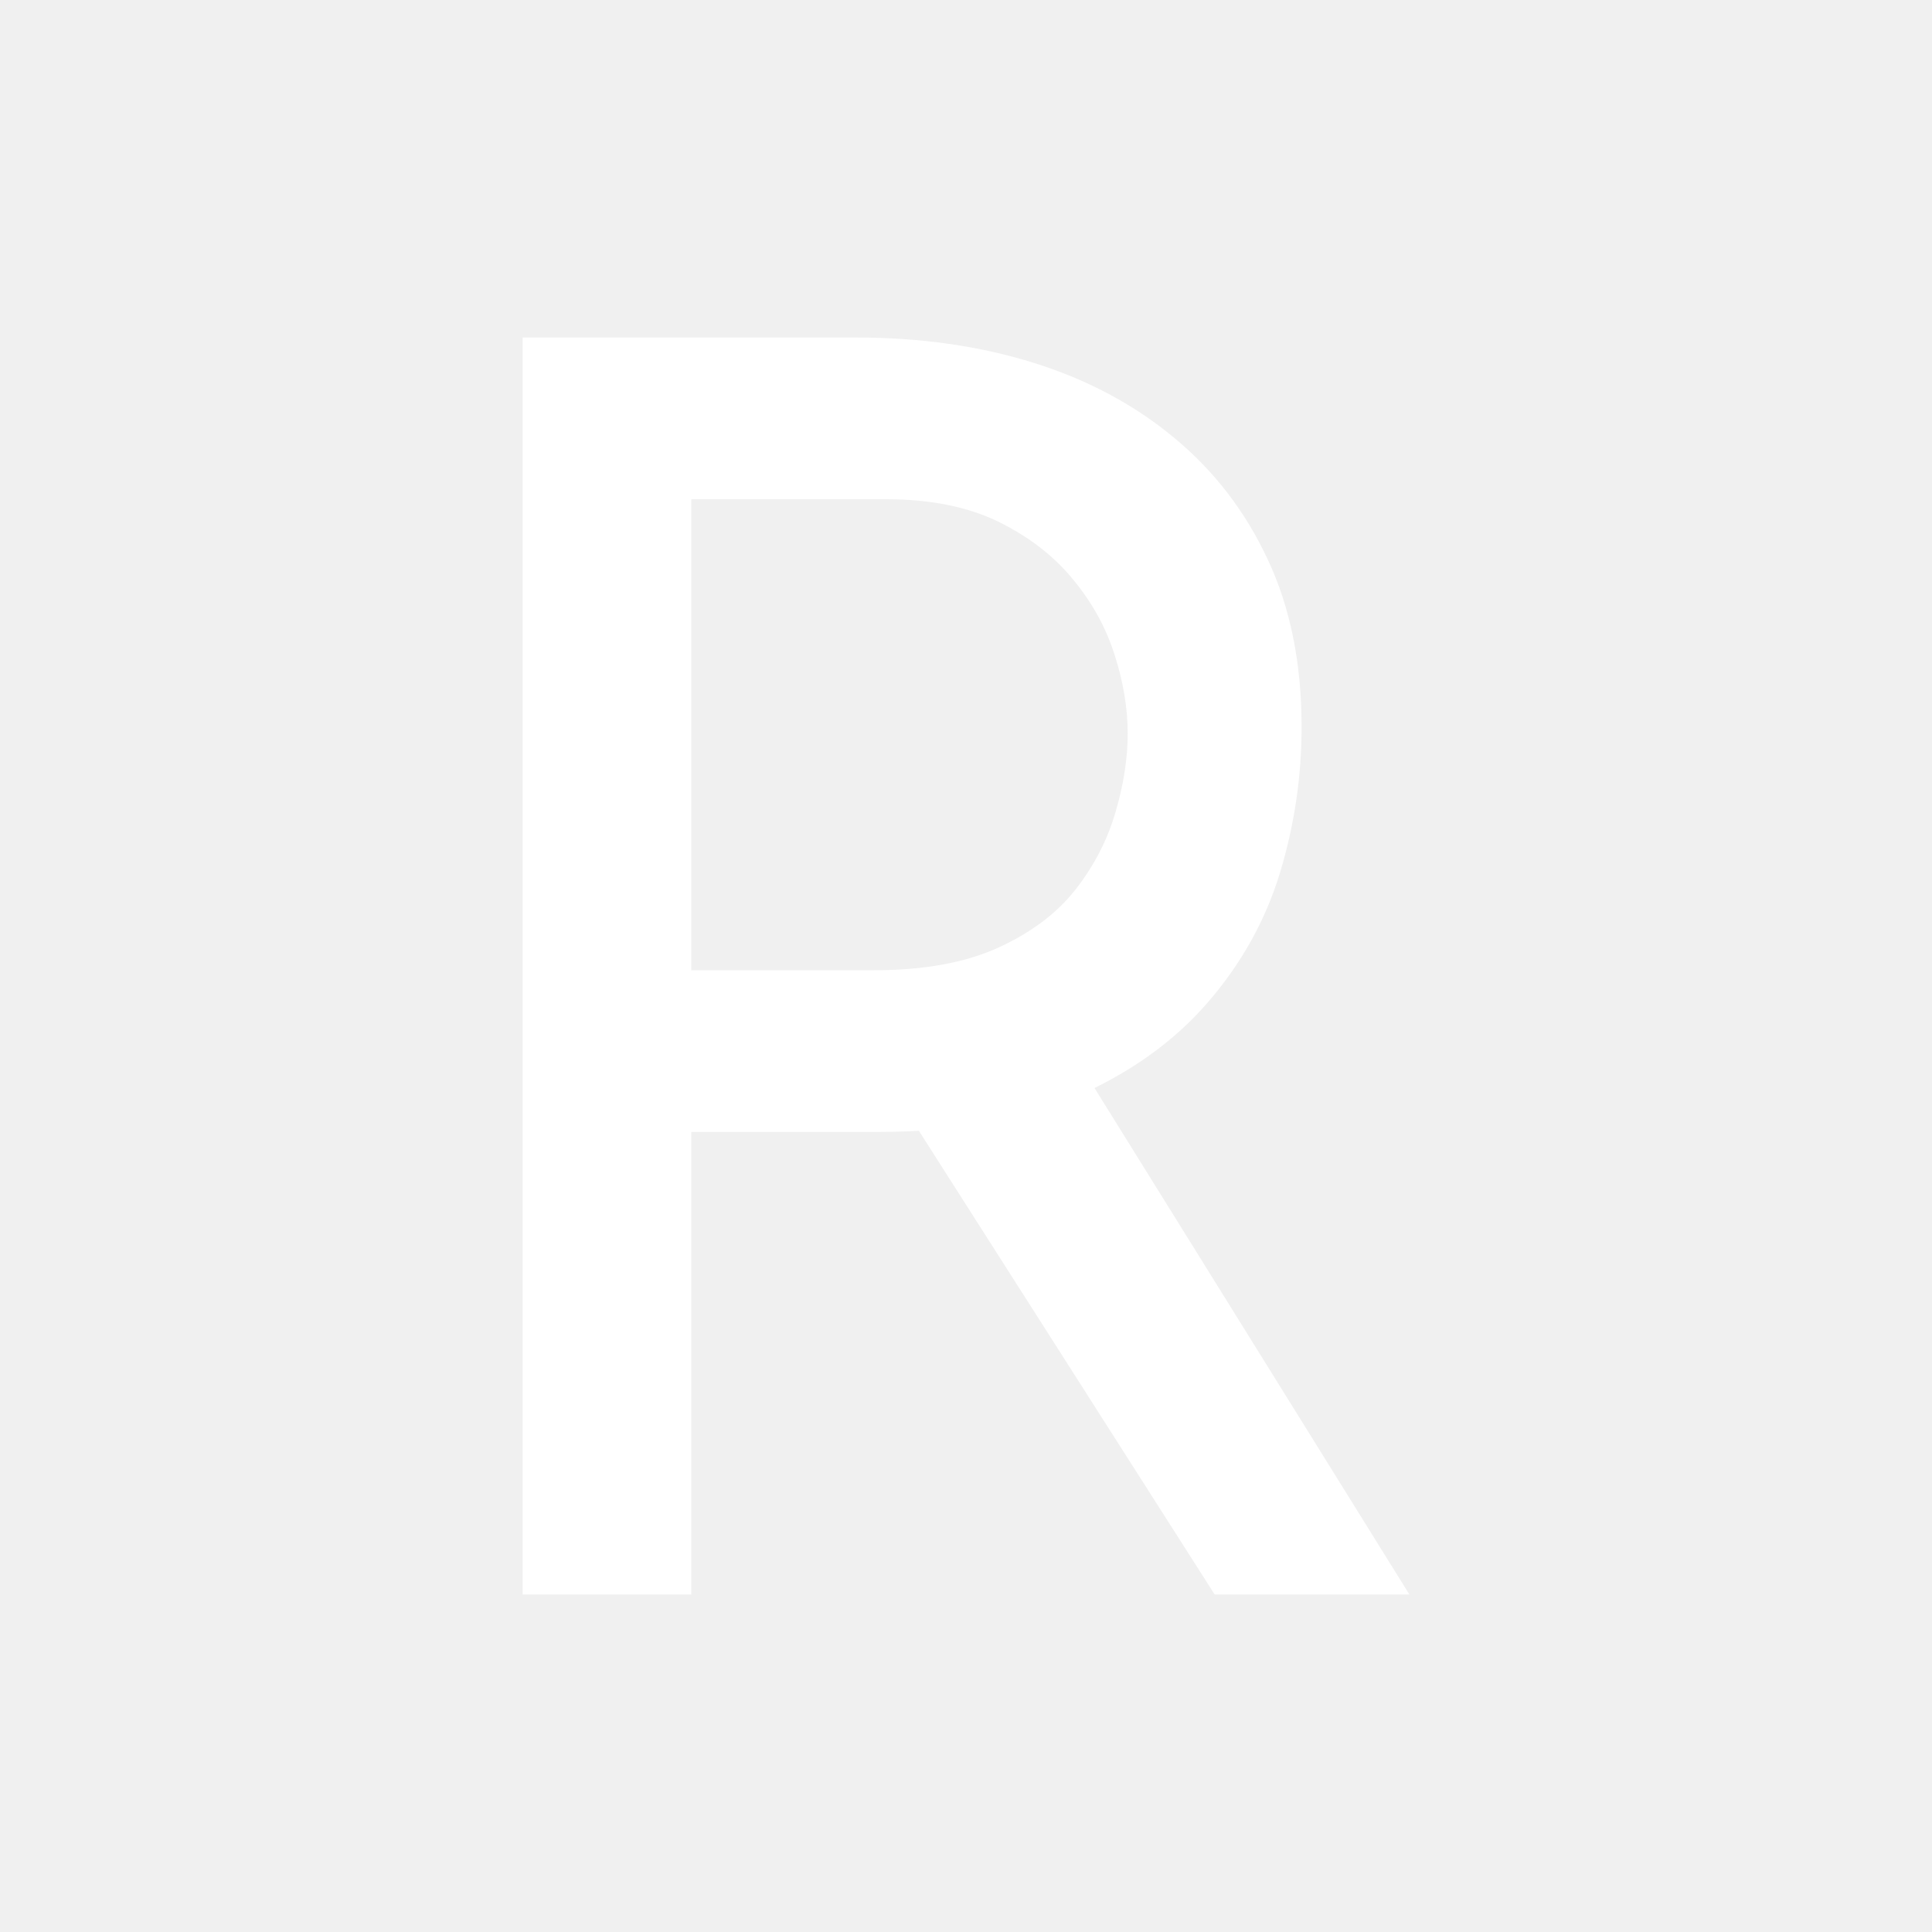
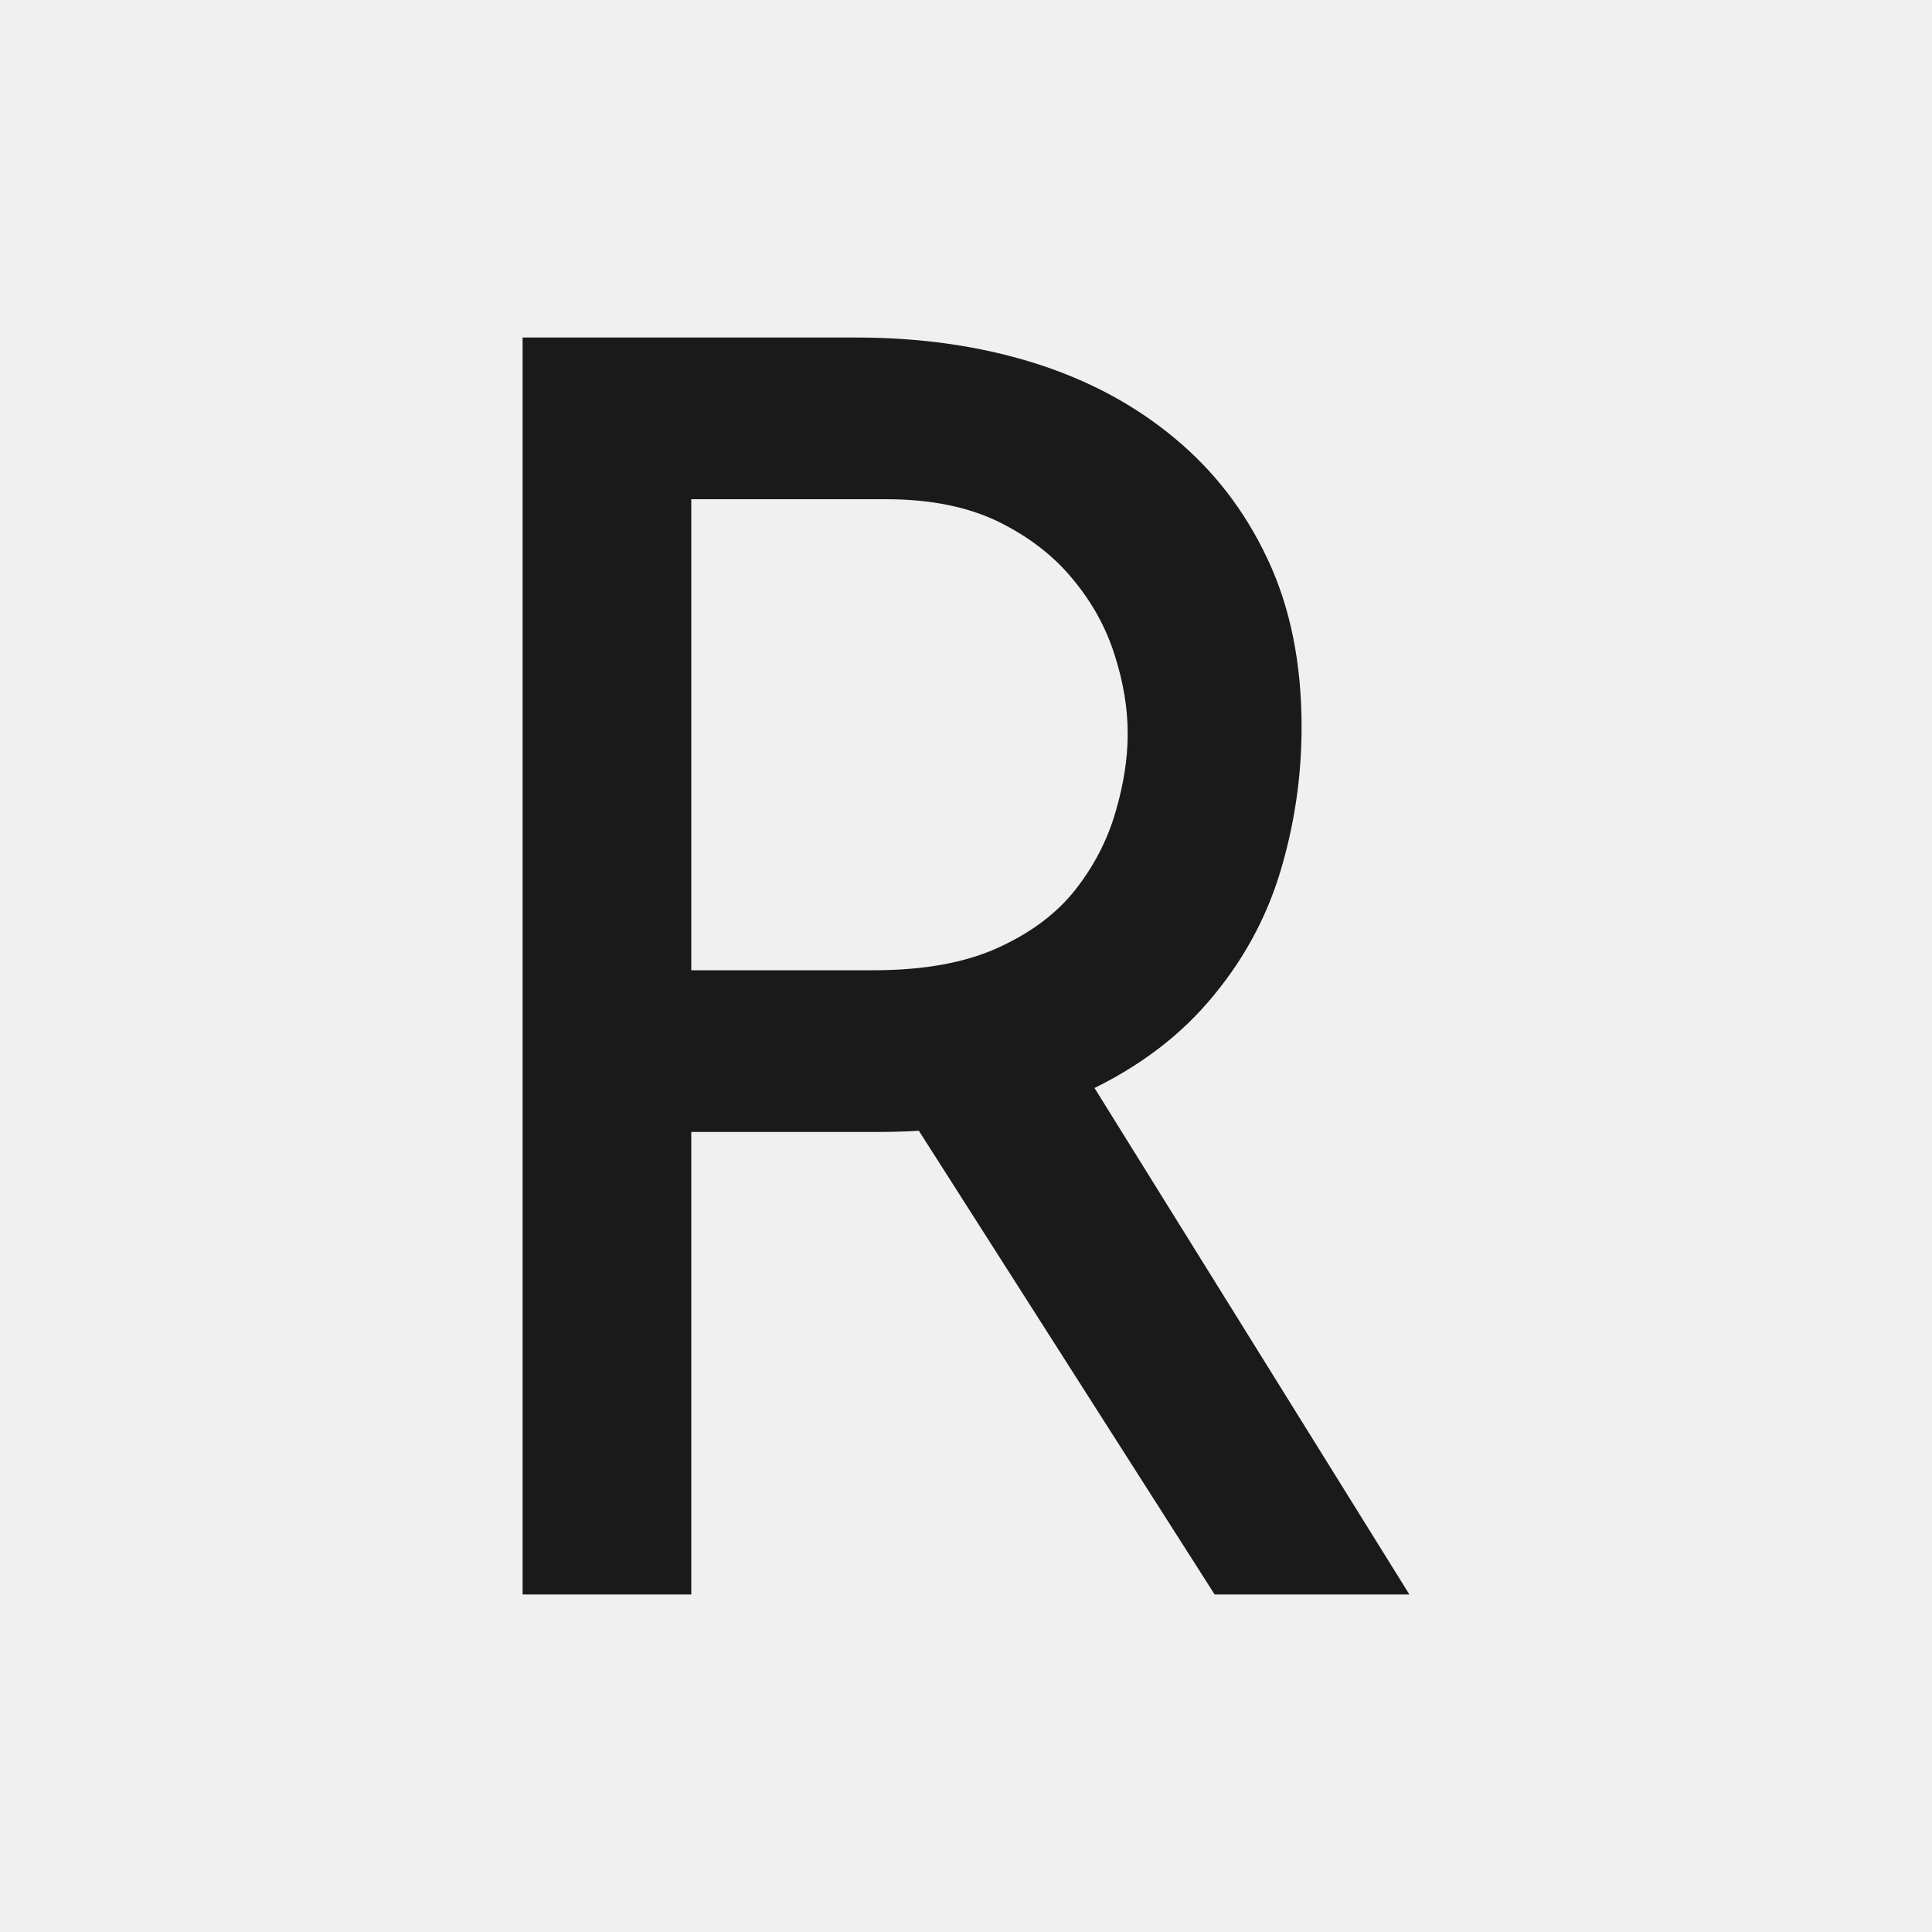
<svg xmlns="http://www.w3.org/2000/svg" width="256" height="256" viewBox="0 0 100 100">
-   <path fill="#fff" d="M27.05 17.47L44.33 17.47Q49.28 17.47 53.47 18.77Q57.65 20.07 60.75 22.64Q63.86 25.20 65.61 28.94Q67.37 32.67 67.37 37.63L67.37 37.63Q67.37 41.49 66.25 45.18Q65.12 48.88 62.51 51.89Q59.90 54.91 55.72 56.75Q51.53 58.59 45.41 58.59L45.41 58.59L35.78 58.59L35.78 82.53L27.05 82.53L27.05 17.47ZM35.78 50.22L45.23 50.22Q49.10 50.22 51.67 49.05Q54.23 47.88 55.67 46.04Q57.11 44.20 57.74 42.03Q58.37 39.88 58.37 37.98L58.37 37.98Q58.37 36.00 57.69 33.89Q57.02 31.77 55.53 29.98Q54.05 28.17 51.67 27.00Q49.28 25.84 45.86 25.84L45.86 25.84L35.78 25.84L35.78 50.22ZM45.59 55.44L55.94 55.17L72.95 82.53L62.87 82.53L45.59 55.44Z" />
+   <path fill="#1a1a1a" d="M27.05 17.47L44.33 17.47Q49.28 17.47 53.47 18.77Q57.65 20.07 60.75 22.64Q63.86 25.20 65.61 28.94Q67.37 32.67 67.37 37.63L67.37 37.63Q67.37 41.49 66.25 45.18Q65.12 48.88 62.51 51.89Q59.90 54.91 55.72 56.75Q51.53 58.59 45.41 58.59L45.41 58.59L35.78 58.59L35.78 82.53L27.05 82.53L27.05 17.47ZM35.78 50.22L45.23 50.22Q49.10 50.22 51.67 49.05Q54.23 47.88 55.67 46.04Q57.11 44.20 57.74 42.03Q58.37 39.88 58.37 37.98L58.37 37.98Q58.37 36.00 57.69 33.89Q57.02 31.77 55.53 29.98Q54.05 28.17 51.67 27.00Q49.28 25.84 45.86 25.84L45.86 25.84L35.78 25.84L35.78 50.22ZM45.59 55.44L55.94 55.17L72.95 82.53L62.87 82.53L45.59 55.44Z" />
</svg>
